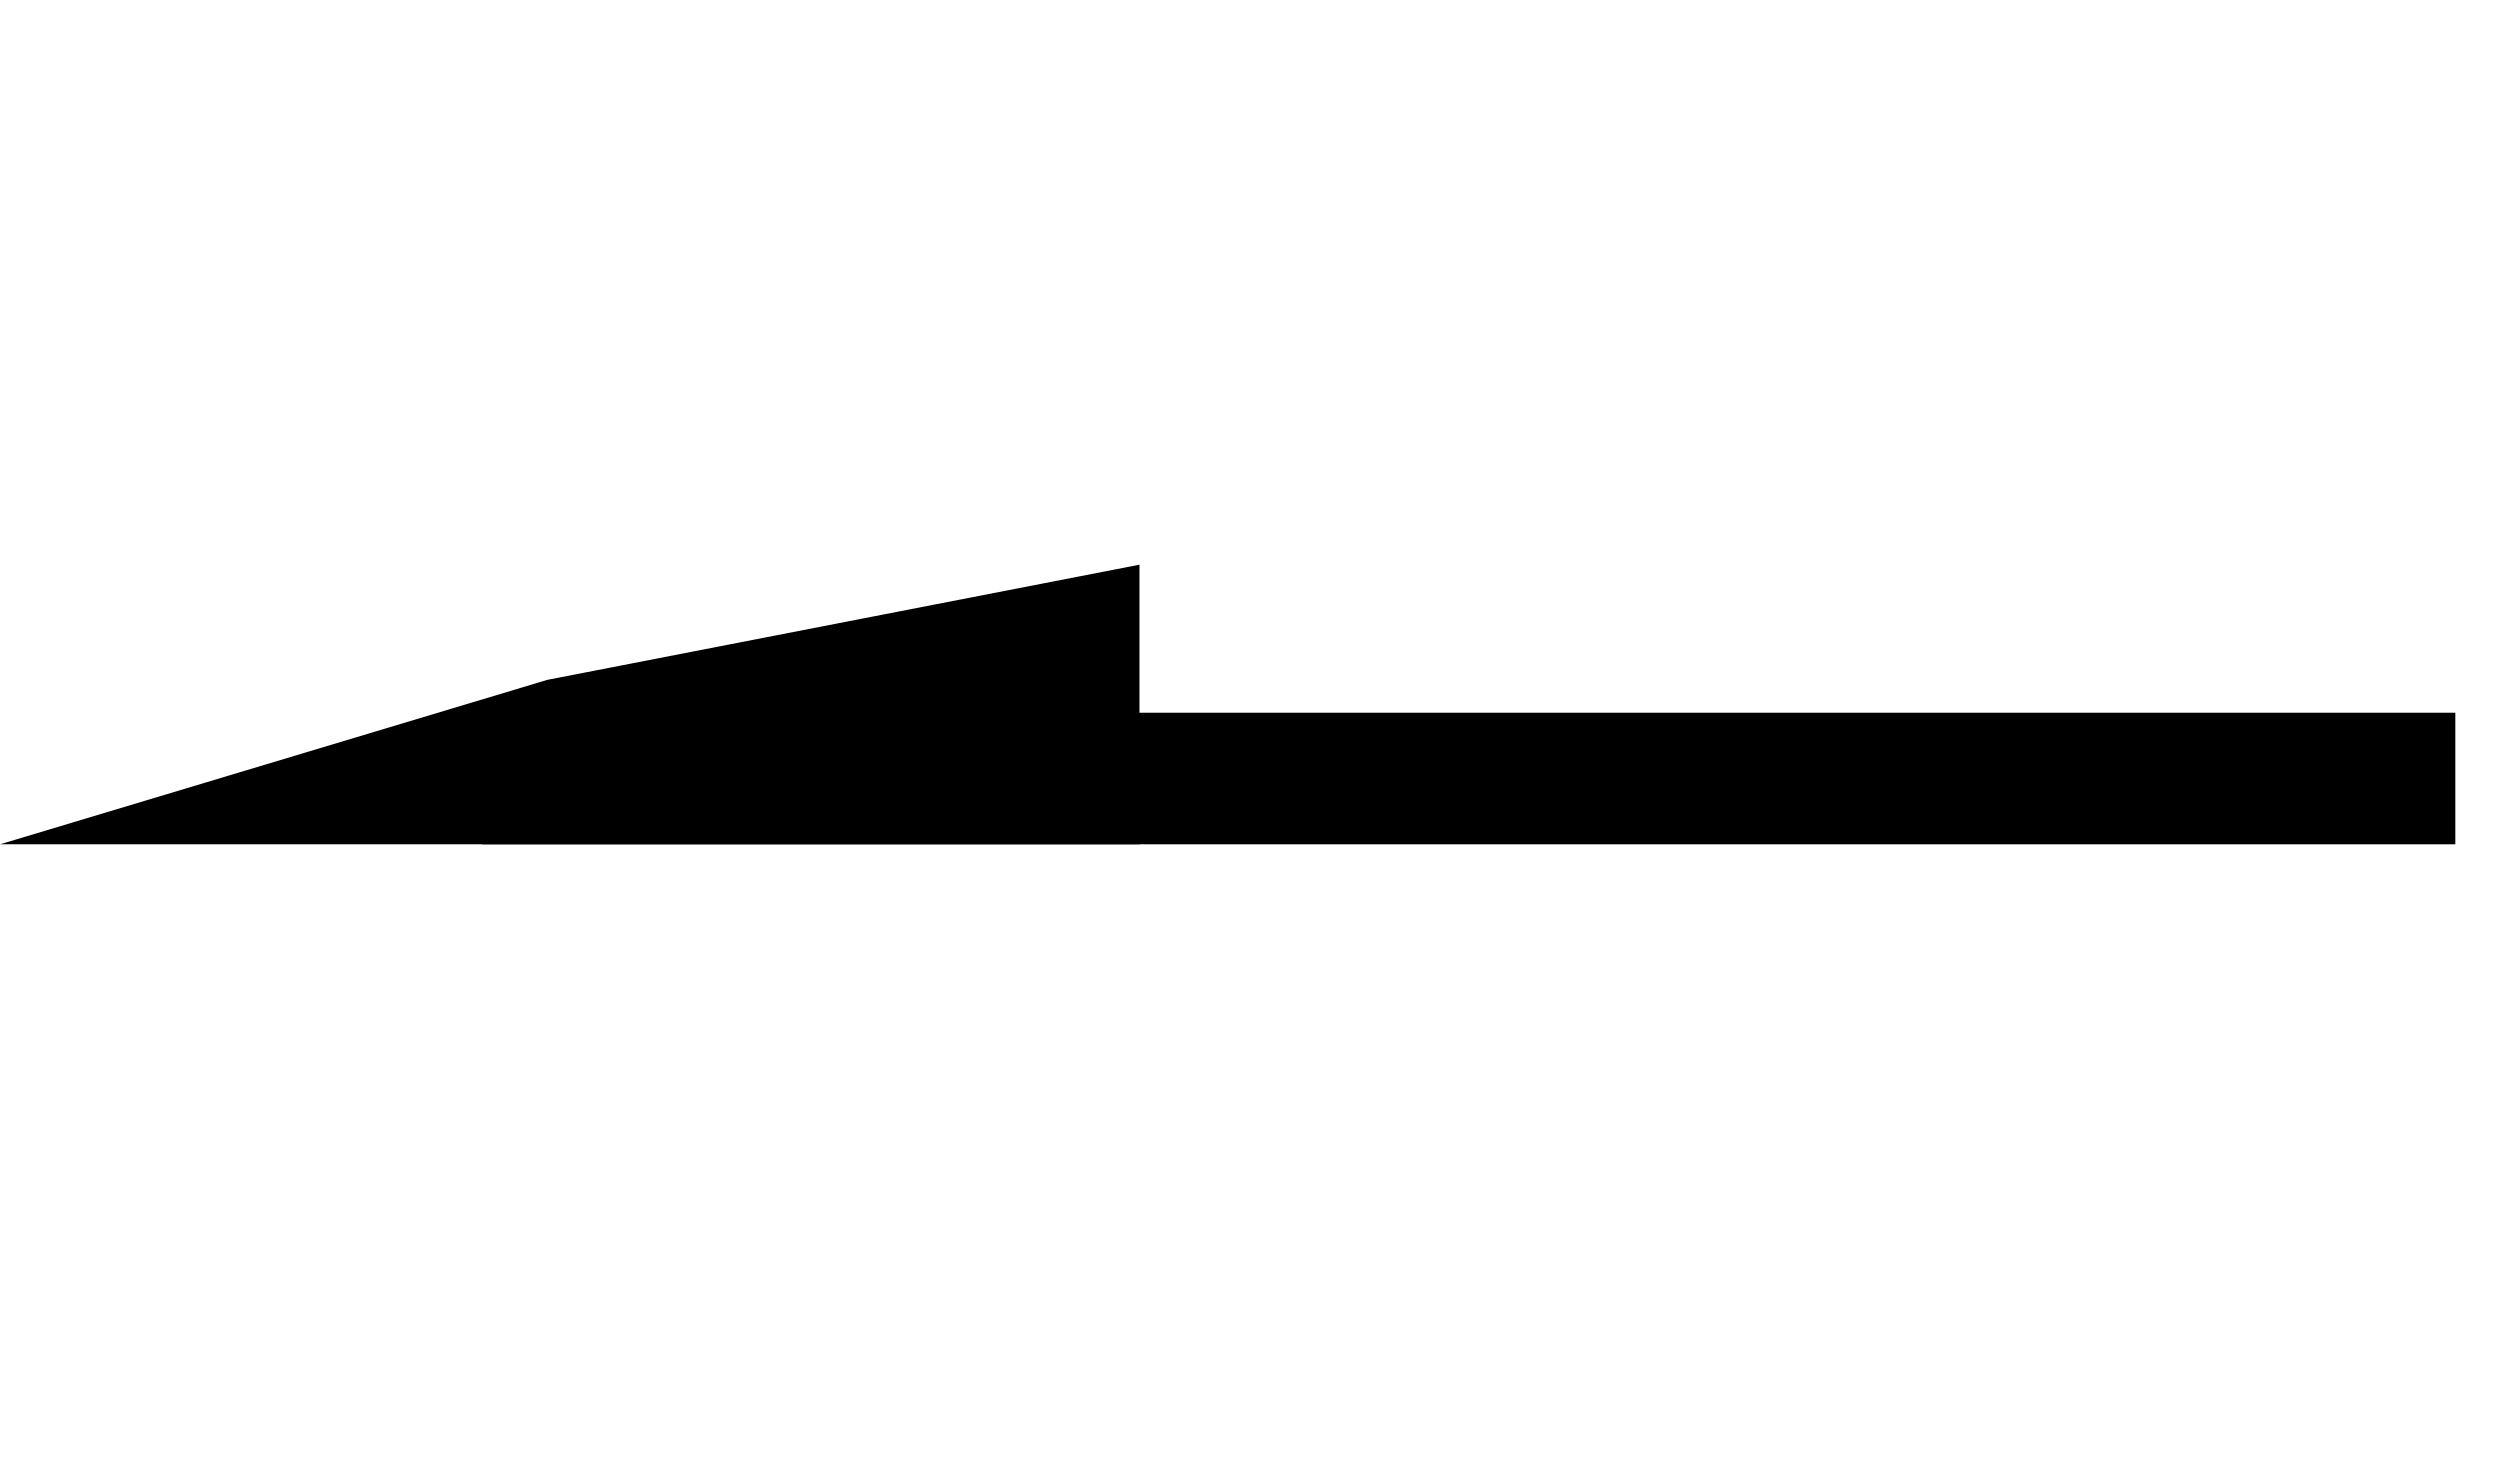
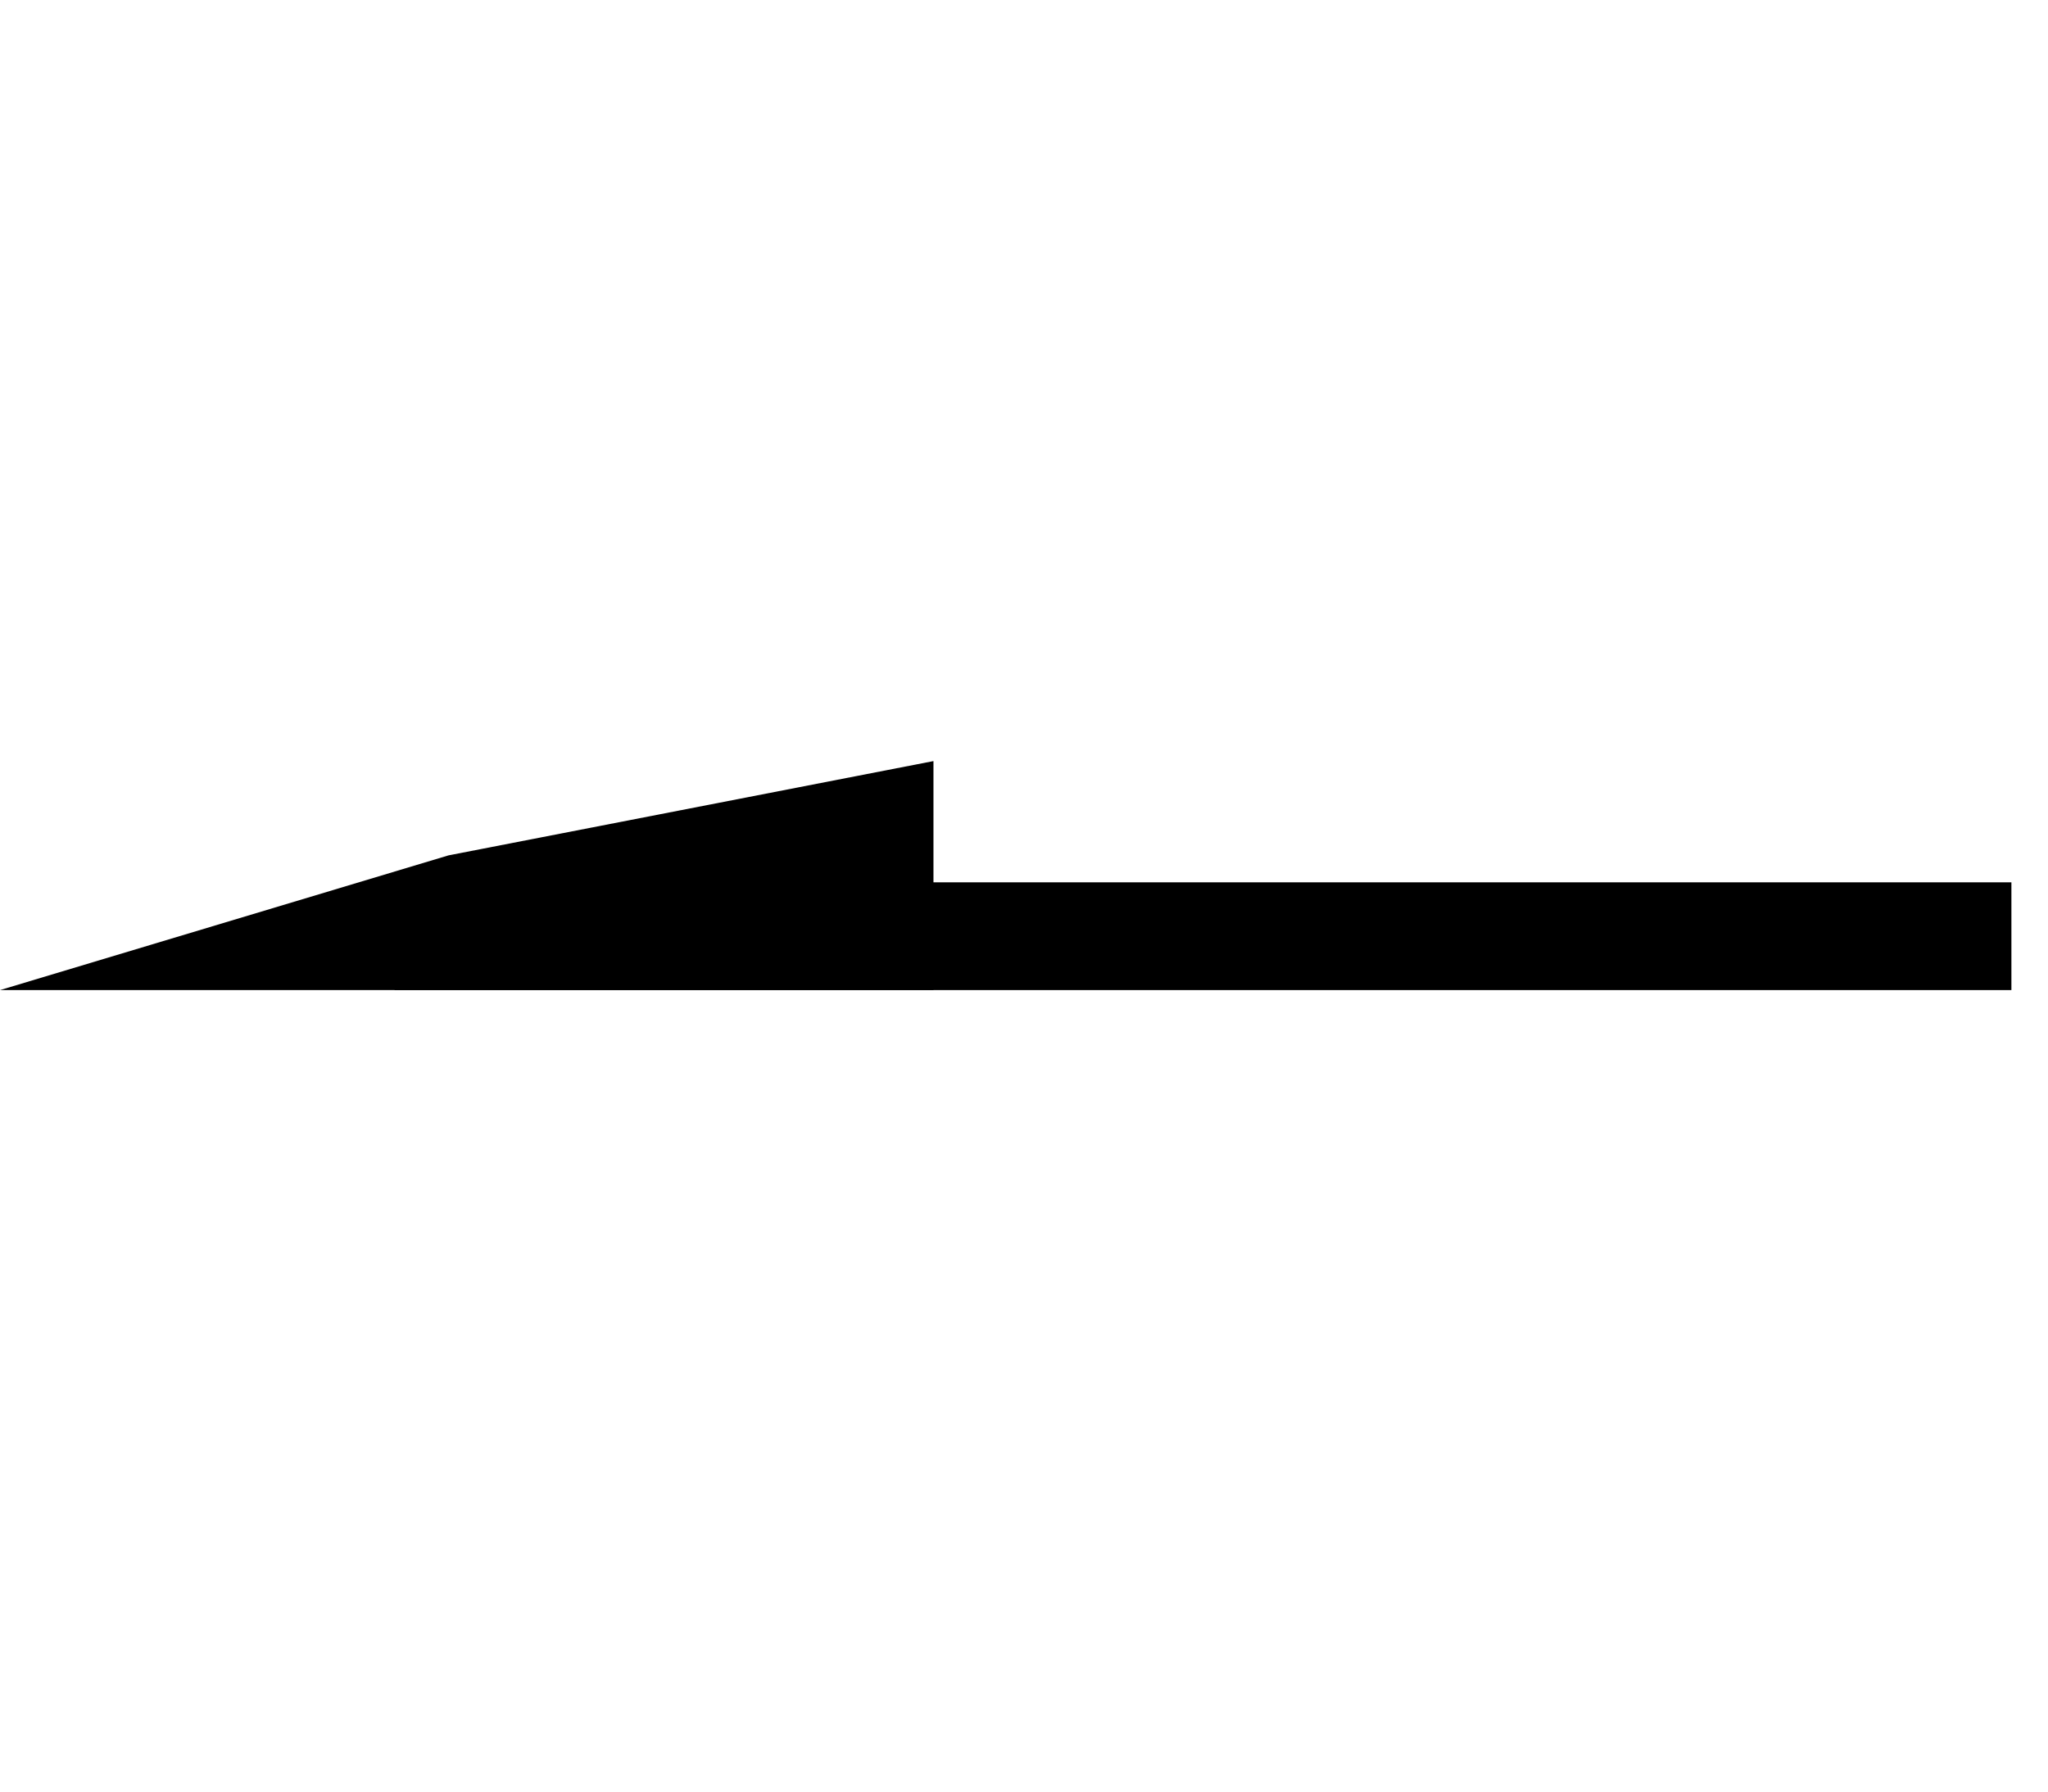
- <svg xmlns="http://www.w3.org/2000/svg" width="60" height="35" viewBox="0 0 38 5" fill="none">
+ <svg xmlns="http://www.w3.org/2000/svg" width="40" height="35" viewBox="0 0 38 5" fill="none">
  <line x1="37.321" y1="3.25" x2="7.321" y2="3.25" stroke="black" stroke-width="2" />
  <path d="M17.32 -3.02842e-06L17.32 4.25L7.43094e-07 4.25L8.321 1.75L17.32 -3.02842e-06Z" fill="black" />
</svg>
